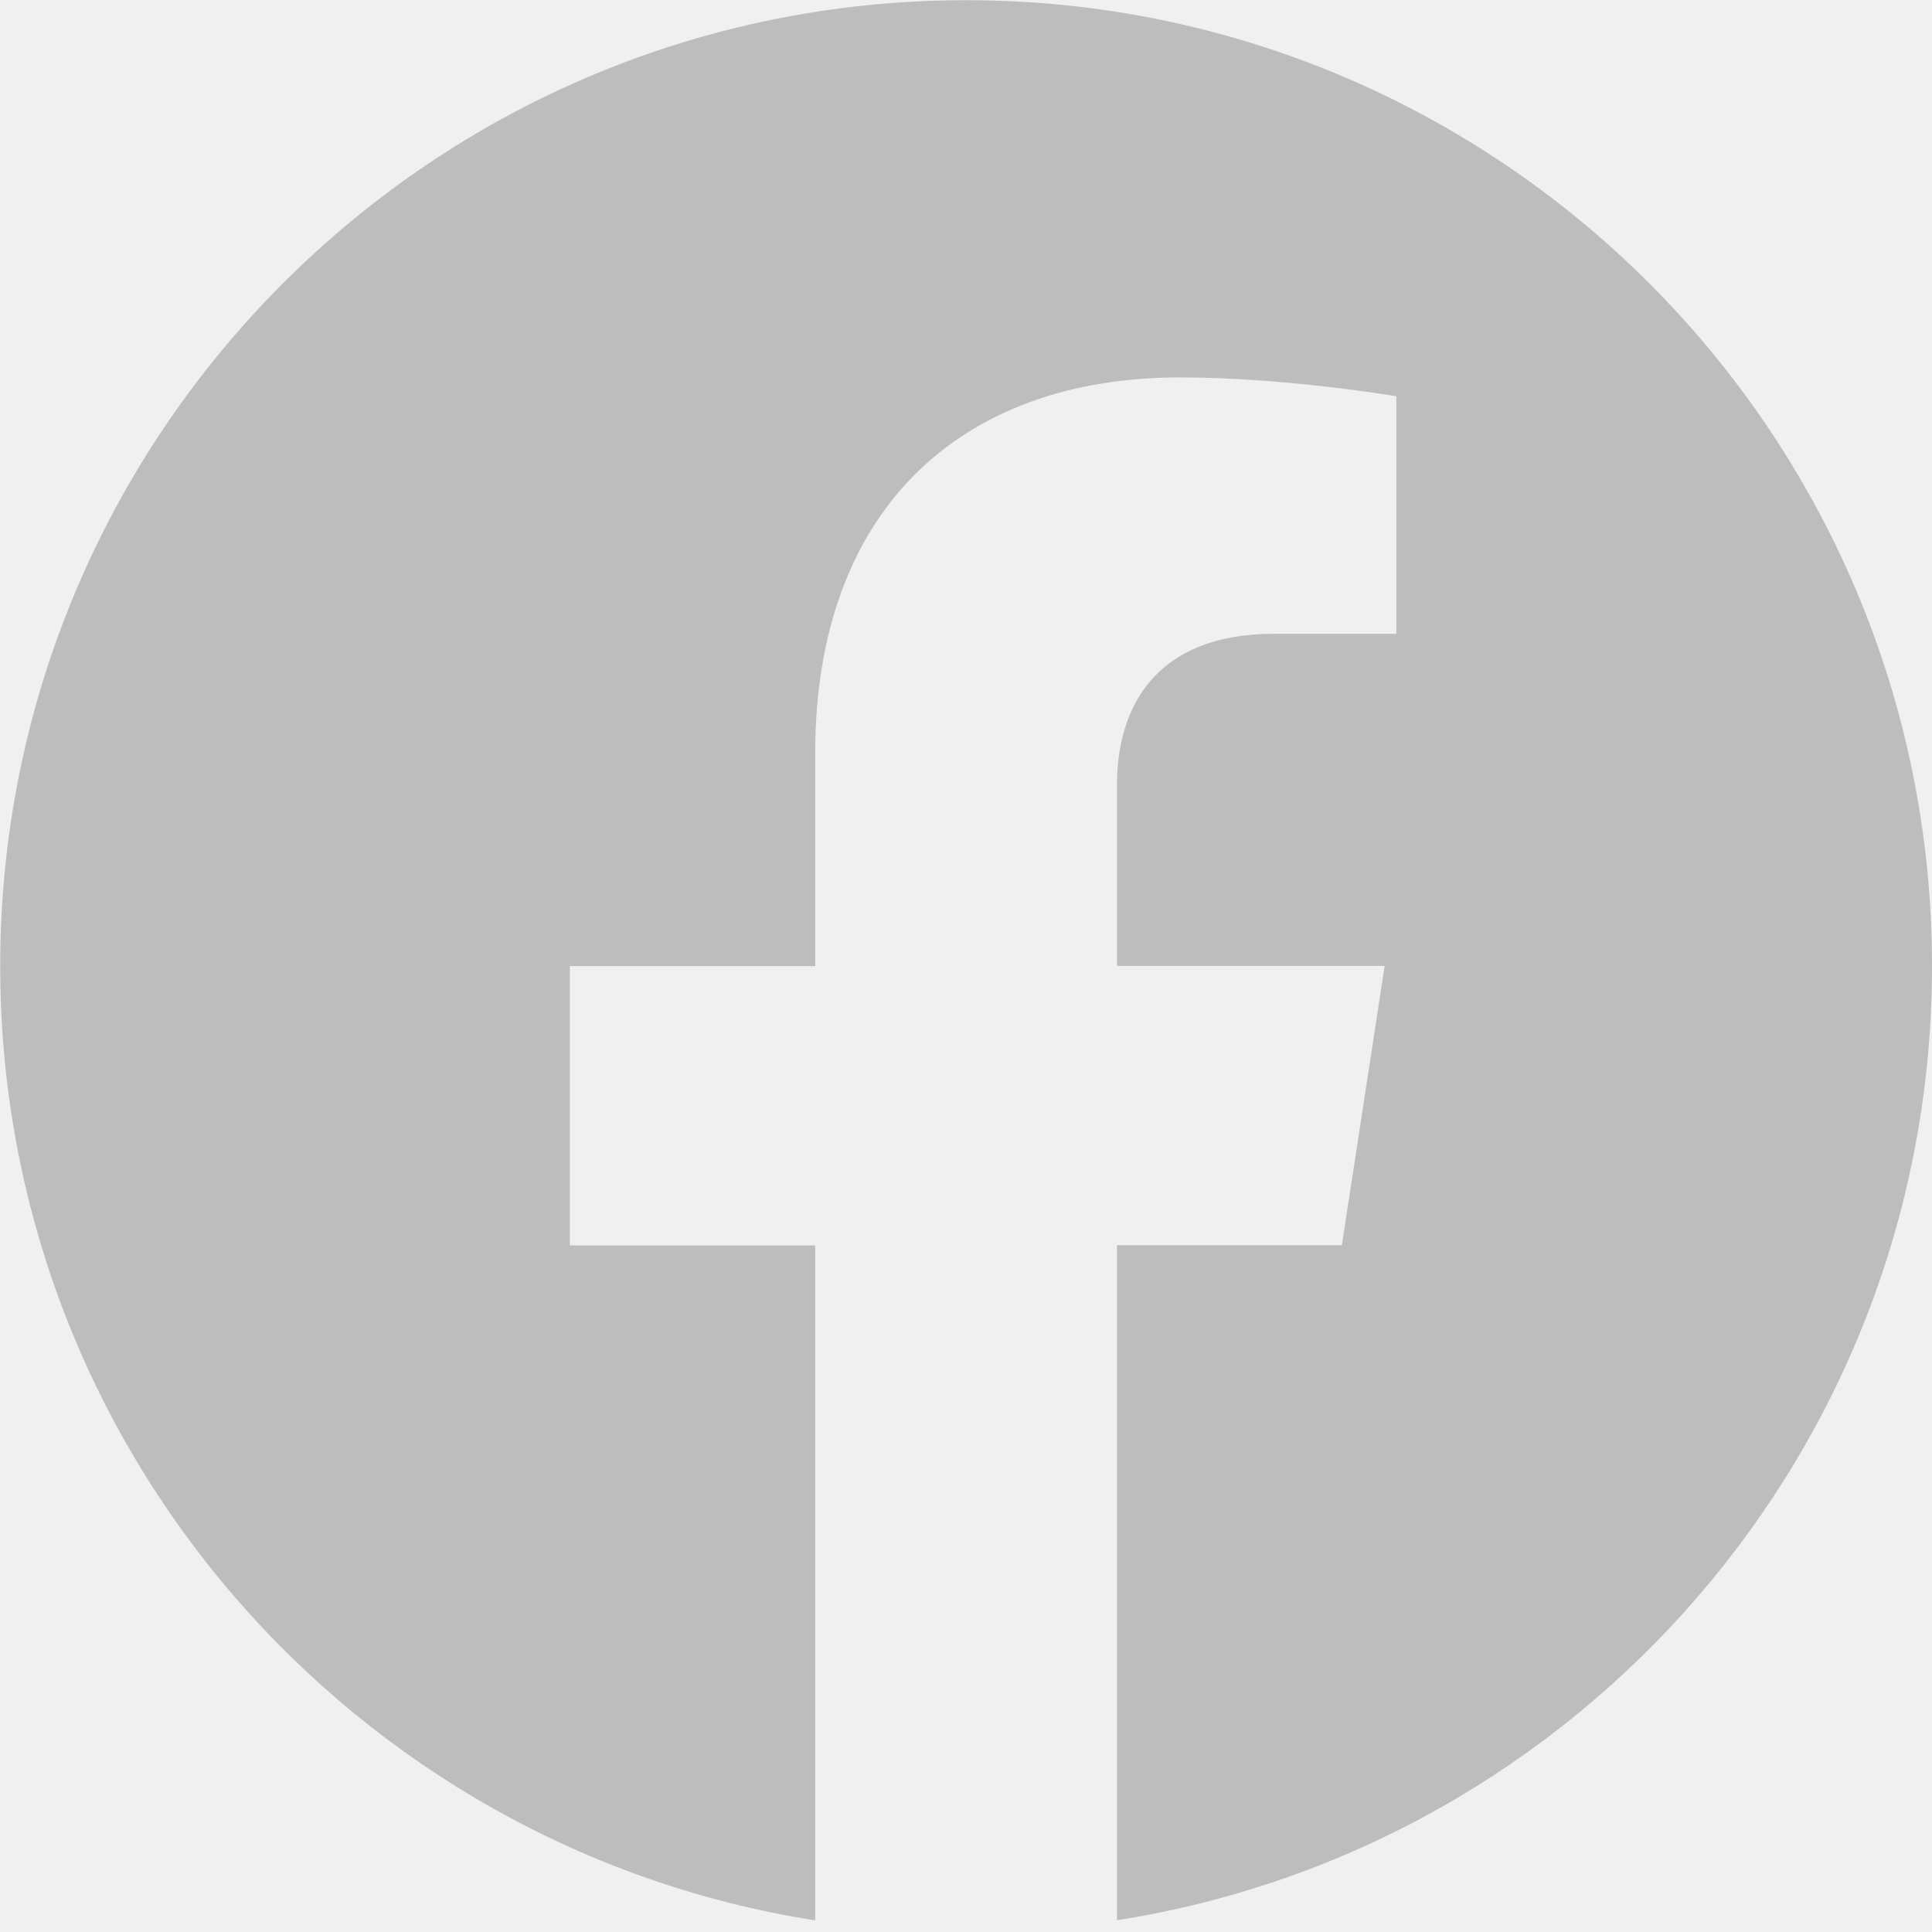
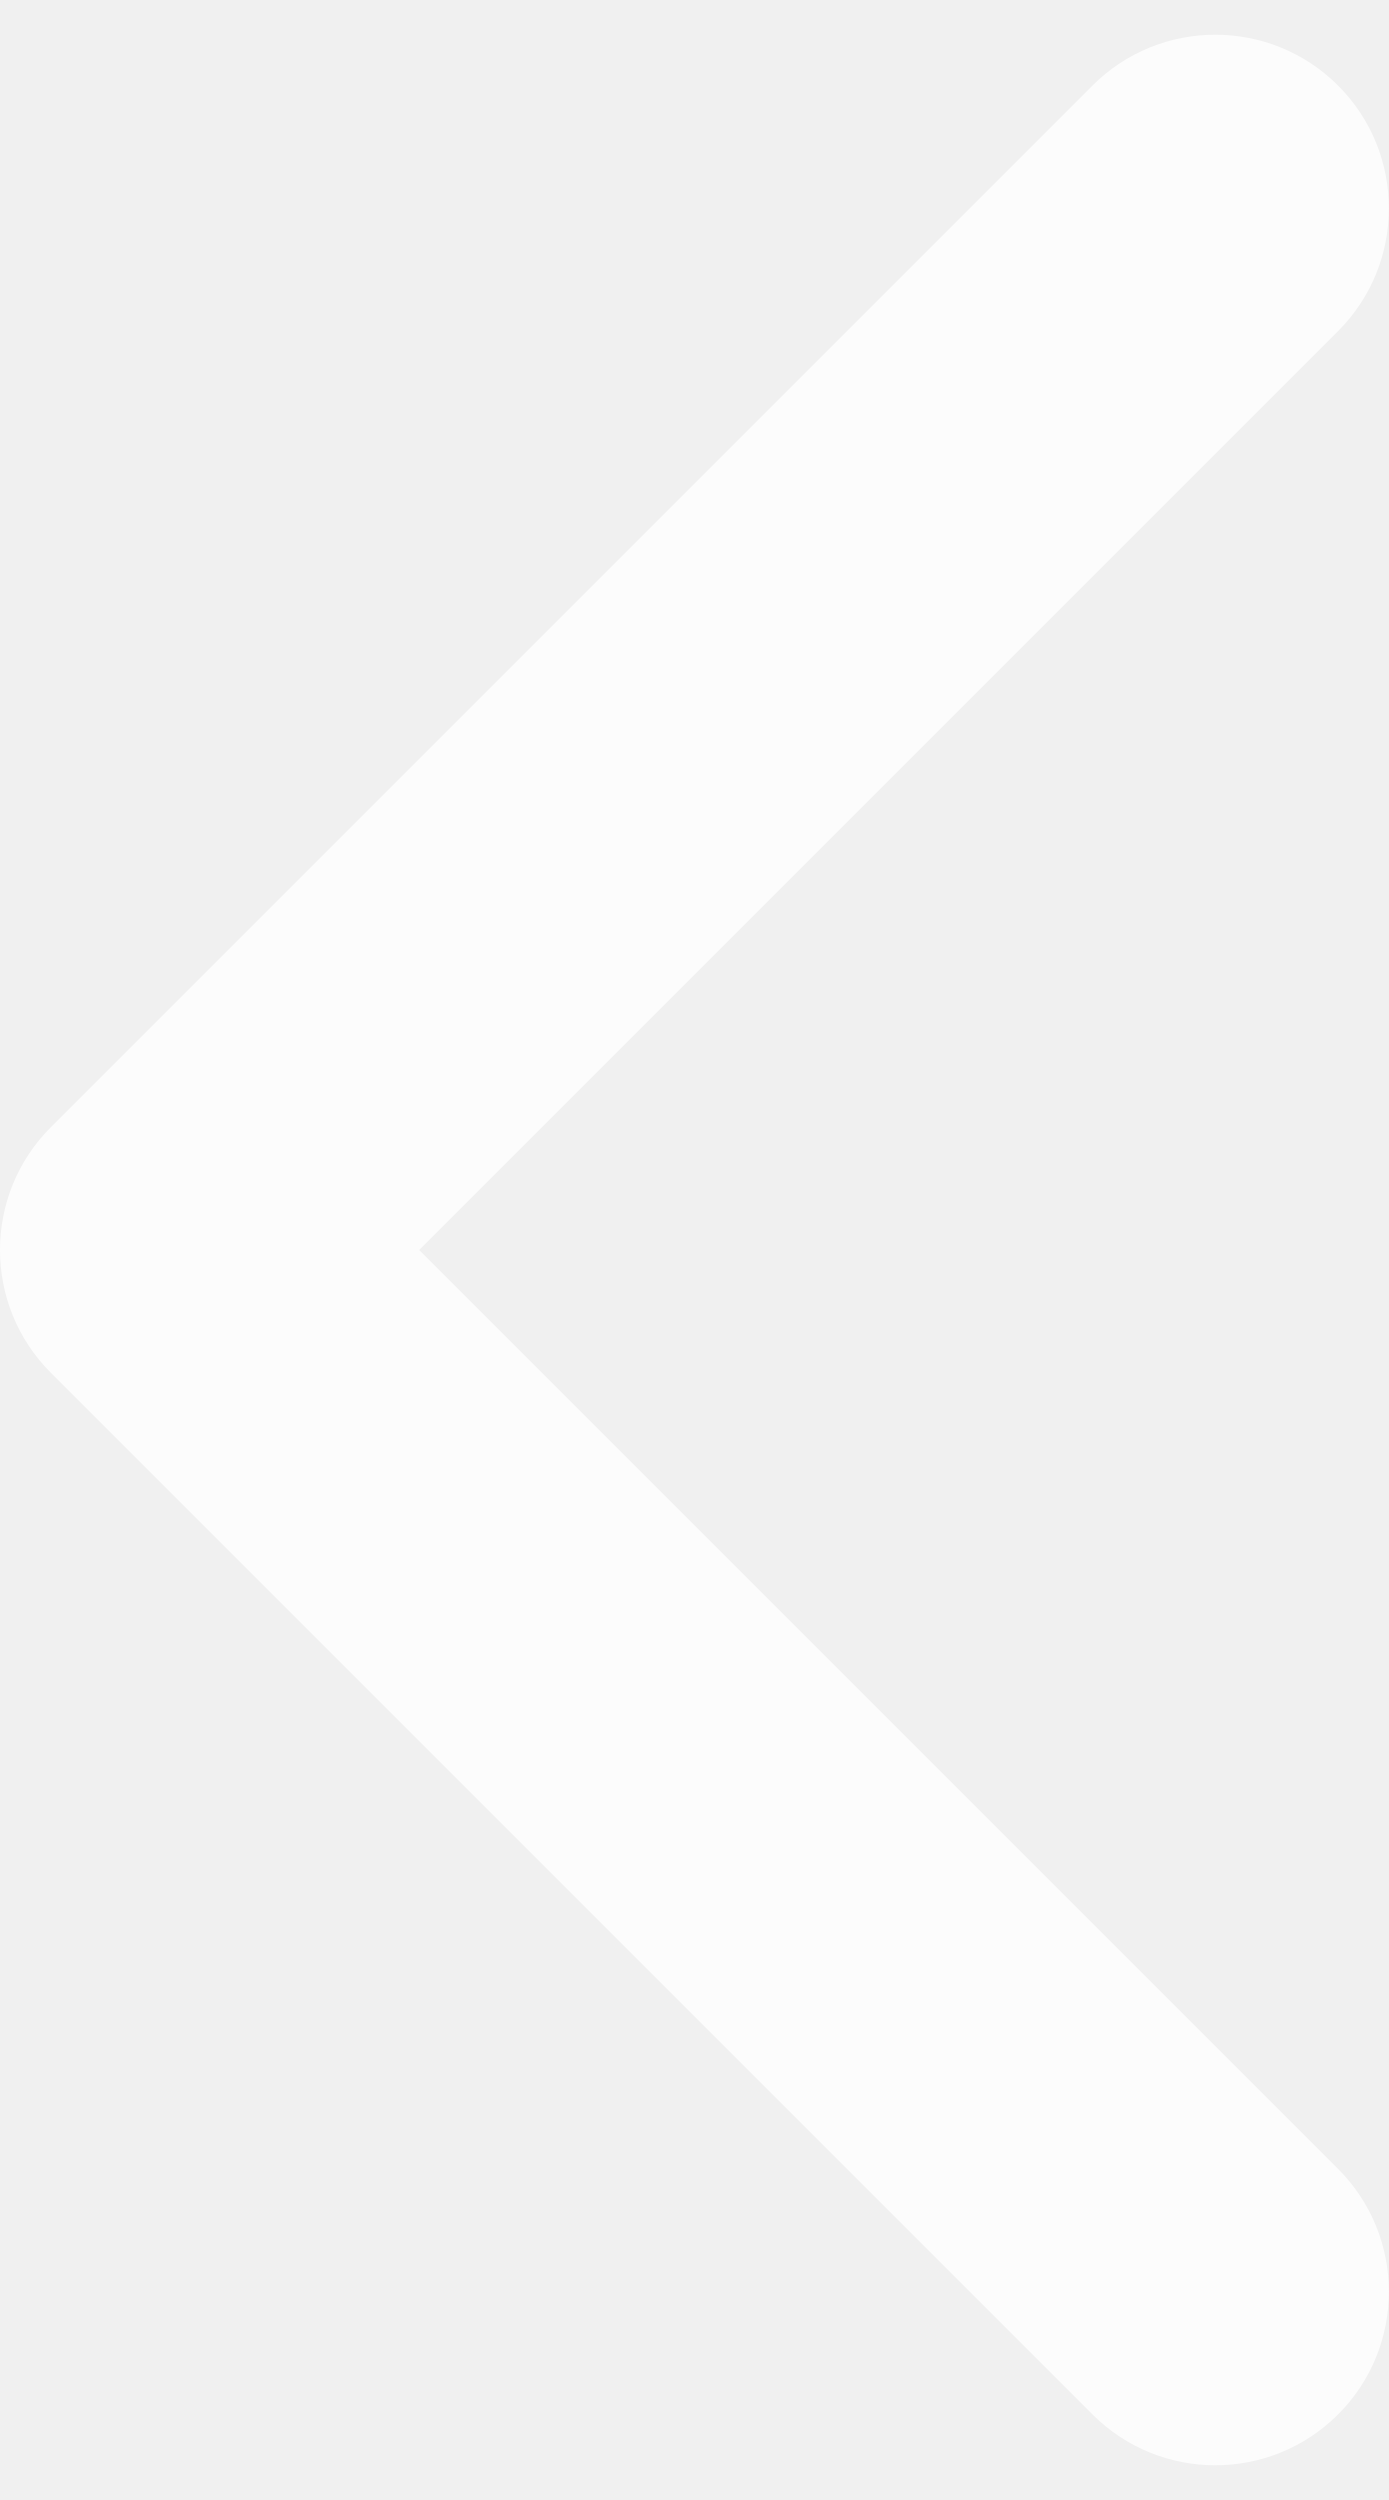
- <svg xmlns="http://www.w3.org/2000/svg" width="20" height="20" fill="none">
-   <path d="M10.001.002C4.479.002.002 4.479.002 10.001c0 4.99 3.656 9.126 8.437 9.879v-6.988h-2.54v-2.891h2.54V7.798c0-2.508 1.493-3.891 3.776-3.891 1.094 0 2.24.195 2.24.195v2.459h-1.264c-1.24 0-1.628.772-1.628 1.563v1.875h2.771l-.443 2.891h-2.328v6.988C16.344 19.129 20 14.992 20 10.001 20 4.479 15.523.002 10.001.002z" fill="#BDBDBD" />
+ <svg xmlns="http://www.w3.org/2000/svg" width="10" height="18" viewBox="0 0 10 18" fill="none">
+   <path fill-rule="evenodd" clip-rule="evenodd" d="M9.634 0.616C10.122 1.104 10.122 1.896 9.634 2.384L3.018 9L9.634 15.616C10.122 16.104 10.122 16.896 9.634 17.384C9.146 17.872 8.354 17.872 7.866 17.384L0.366 9.884C-0.122 9.396 -0.122 8.604 0.366 8.116L7.866 0.616C8.354 0.128 9.146 0.128 9.634 0.616Z" fill="white" fill-opacity="0.8" />
</svg>
